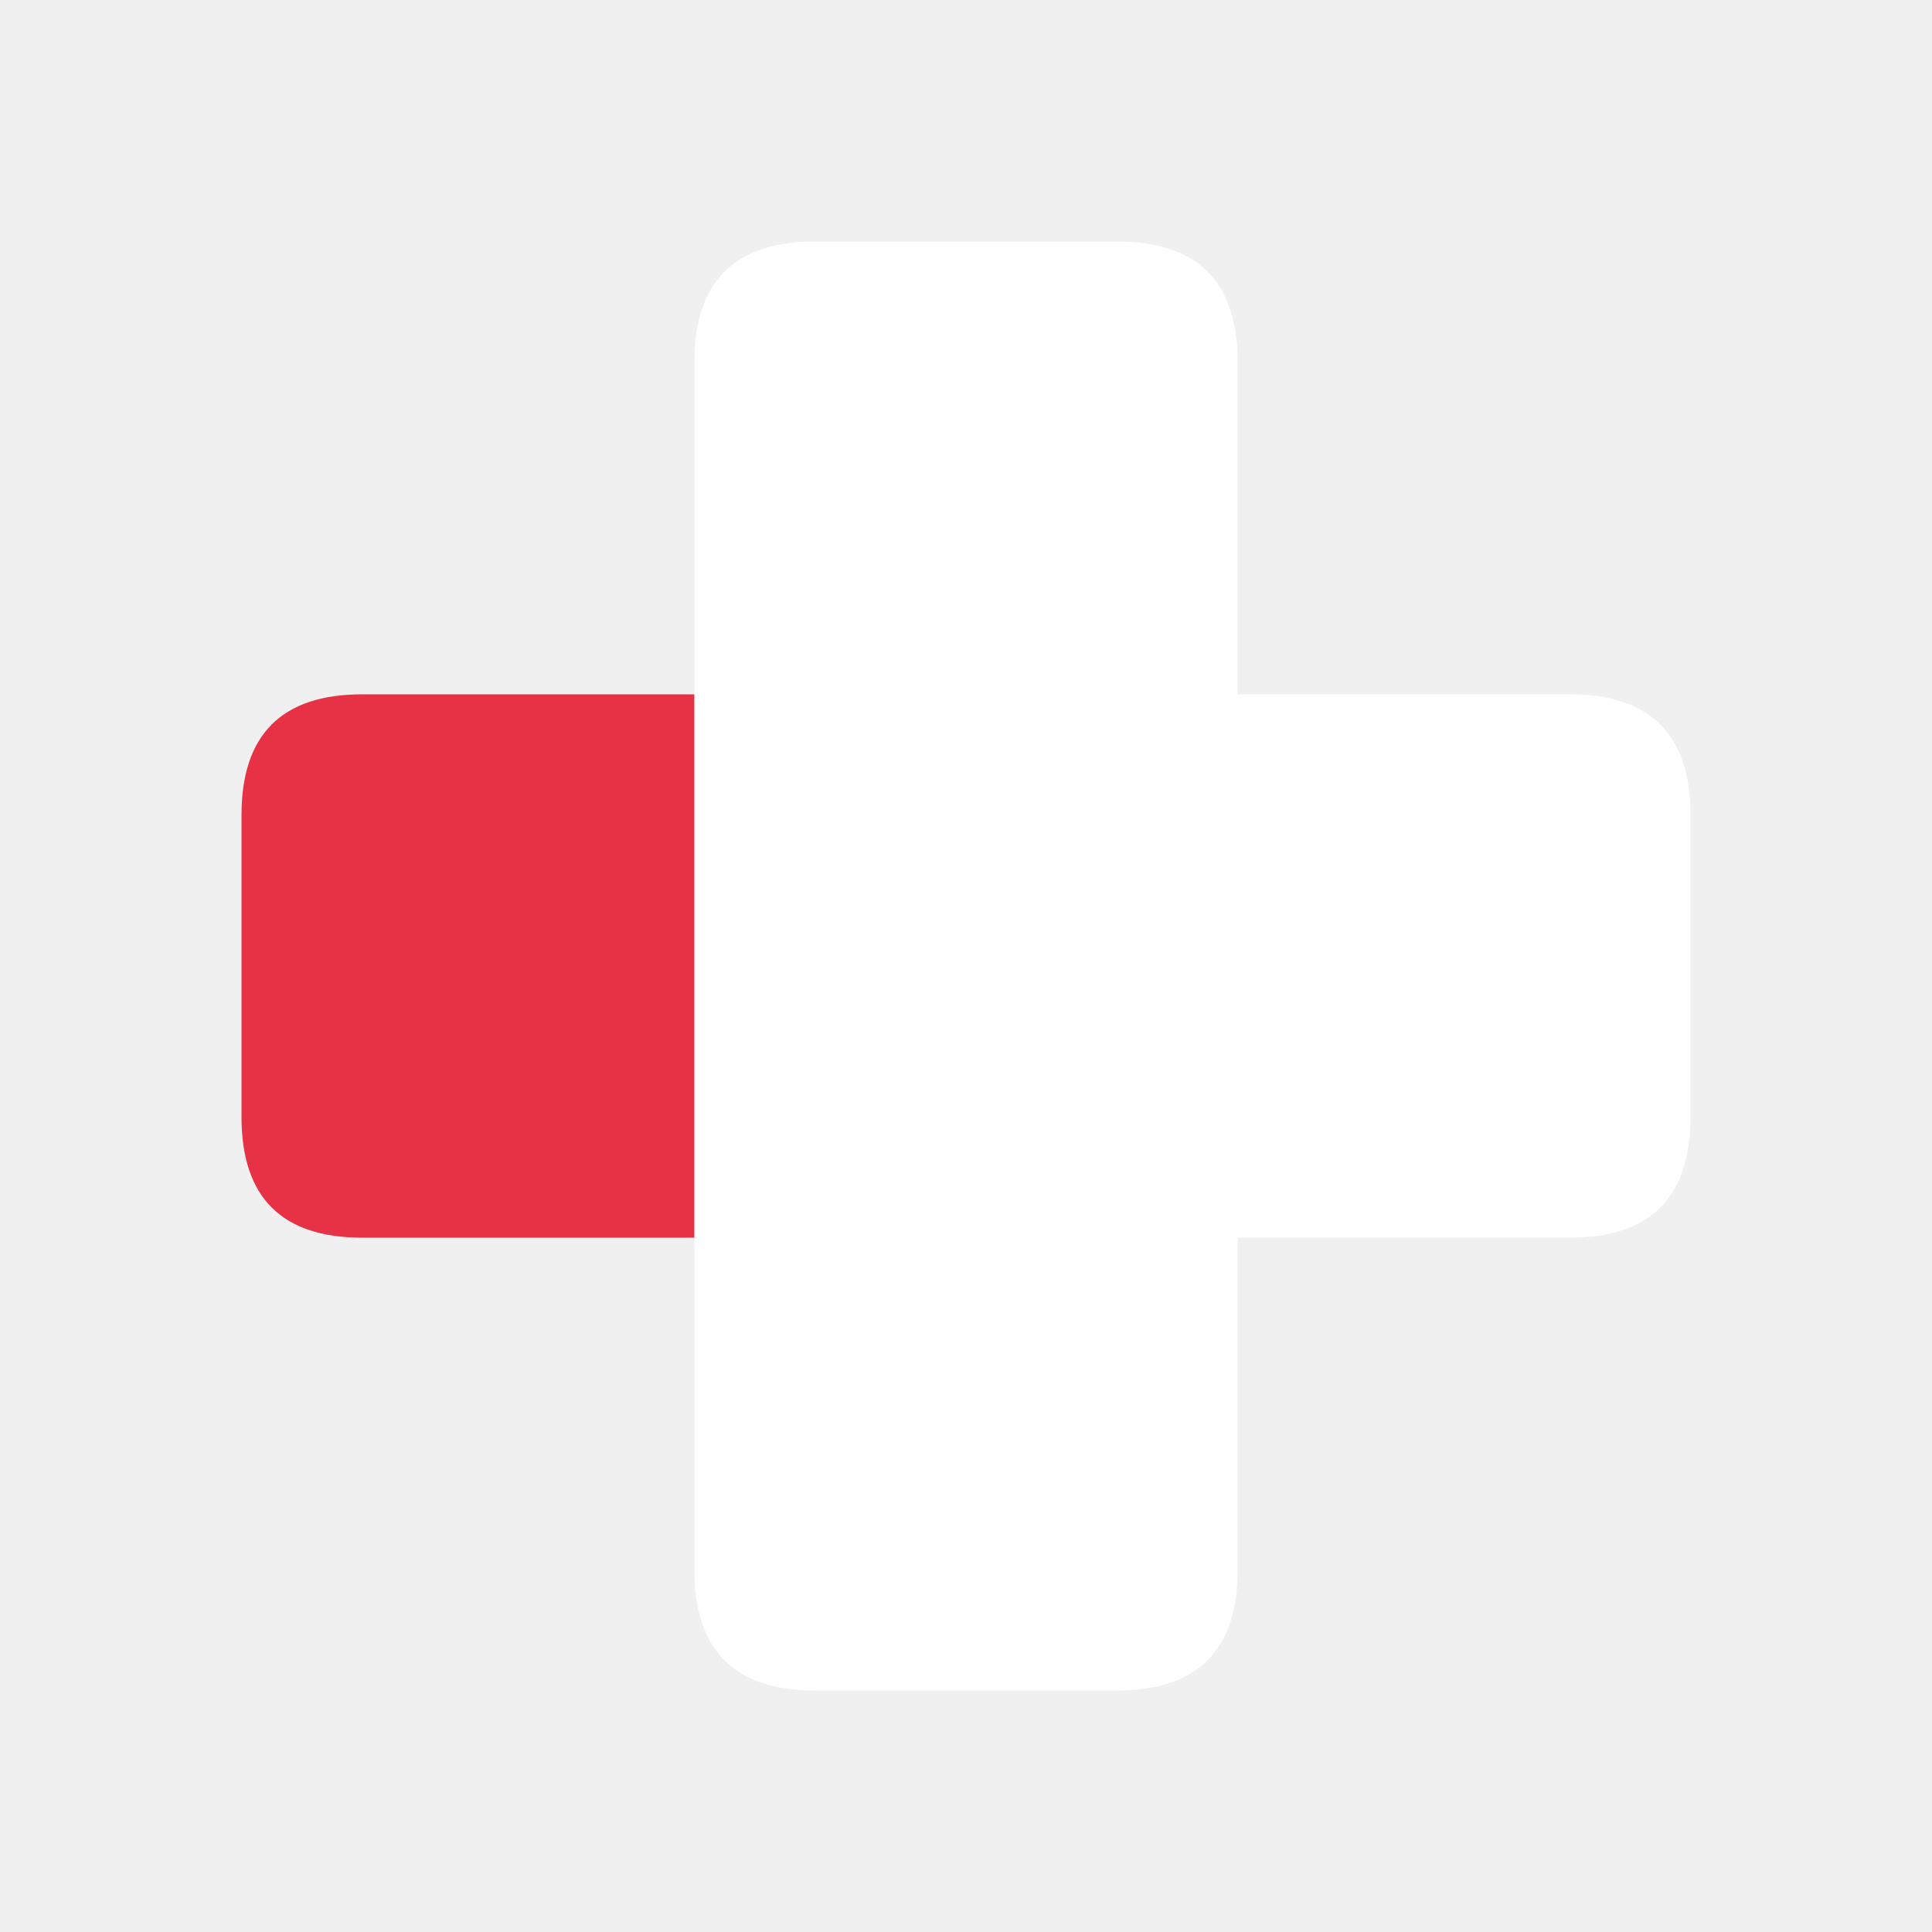
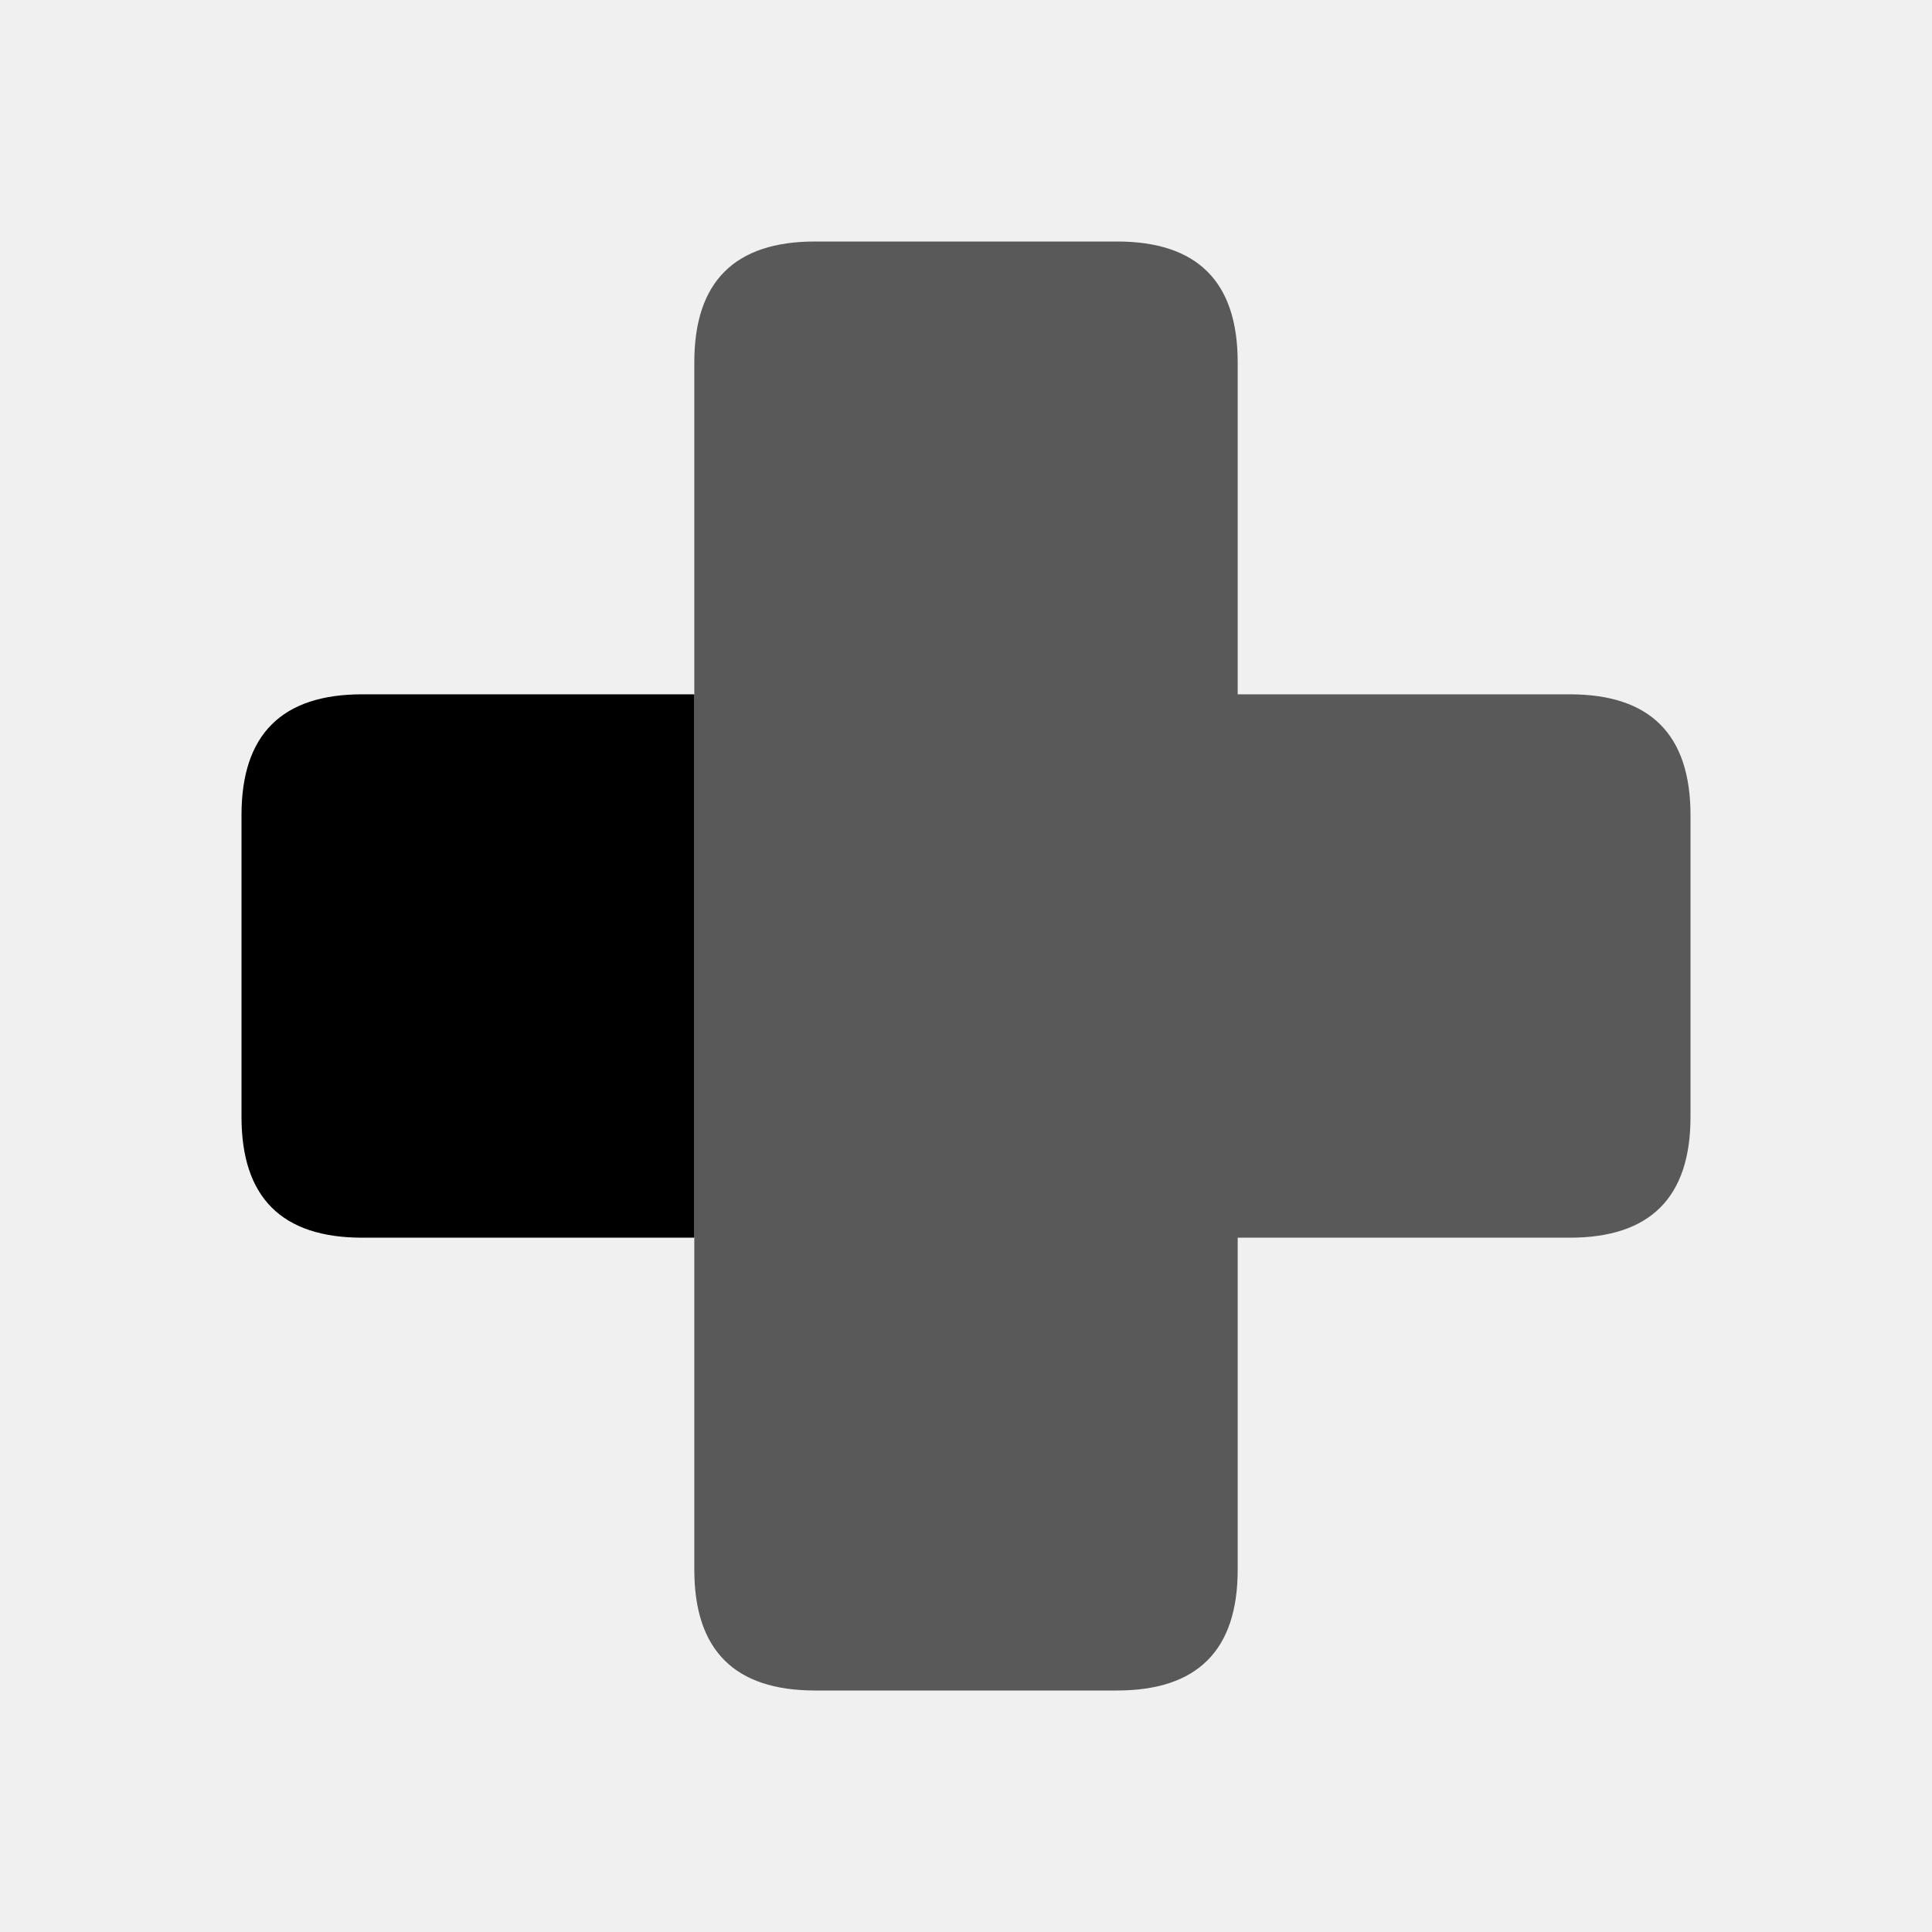
<svg xmlns="http://www.w3.org/2000/svg" width="64" height="64">
  <defs />
  <g>
-     <path stroke="none" fill="#FFFFFF" d="M23 23 L23 12 Q23 8 27 8 L37 8 Q41 8 41 12 L41 23 52 23 Q56 23 56 27 L56 37 Q56 41 52 41 L41 41 41 52 Q41 56 37 56 L27 56 Q23 56 23 52 L23 41 23 23" />
-     <path stroke="none" fill="#E73246" d="M23 23 L23 41 12 41 Q8 41 8 37 L8 27 Q8 23 12 23 L23 23" />
+     <path stroke="none" fill="#595959" d="M23 23 L23 12 Q23 8 27 8 L37 8 Q41 8 41 12 L41 23 52 23 Q56 23 56 27 L56 37 Q56 41 52 41 L41 41 41 52 Q41 56 37 56 L27 56 Q23 56 23 52 L23 41 23 23" />
+     <path stroke="none" fill="#000000" d="M23 23 L23 41 12 41 Q8 41 8 37 L8 27 Q8 23 12 23 L23 23" />
  </g>
</svg>
